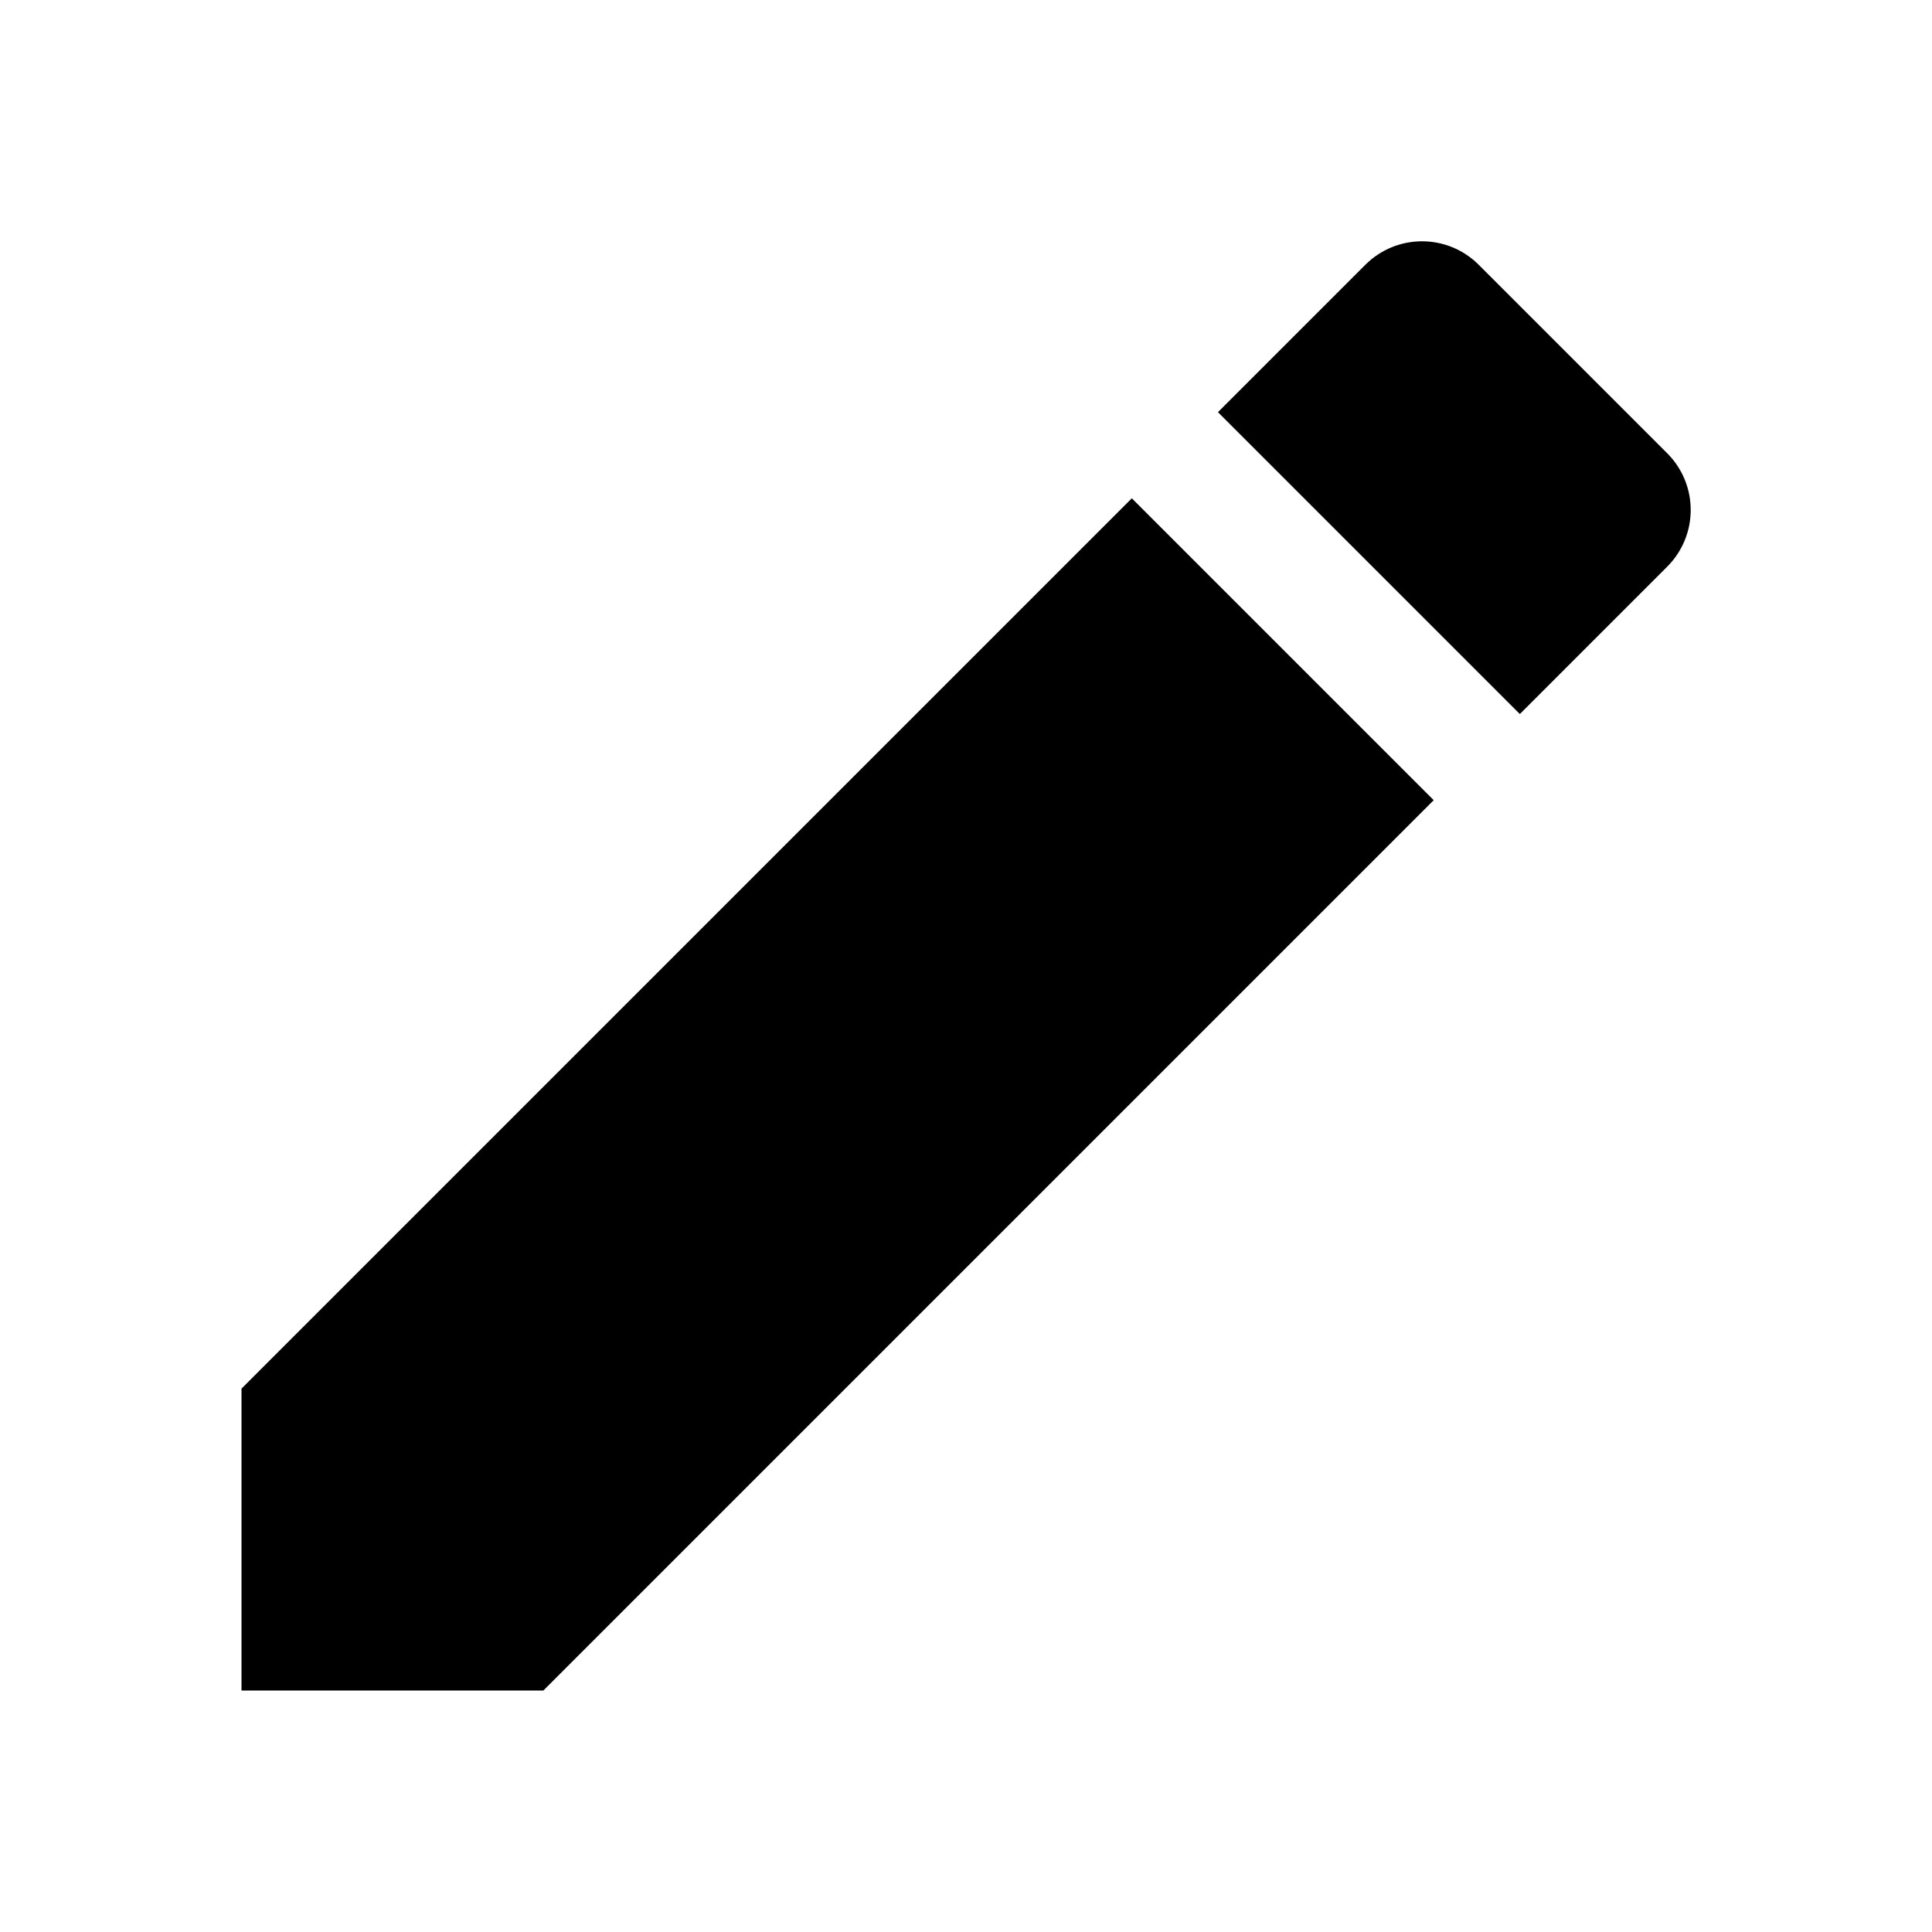
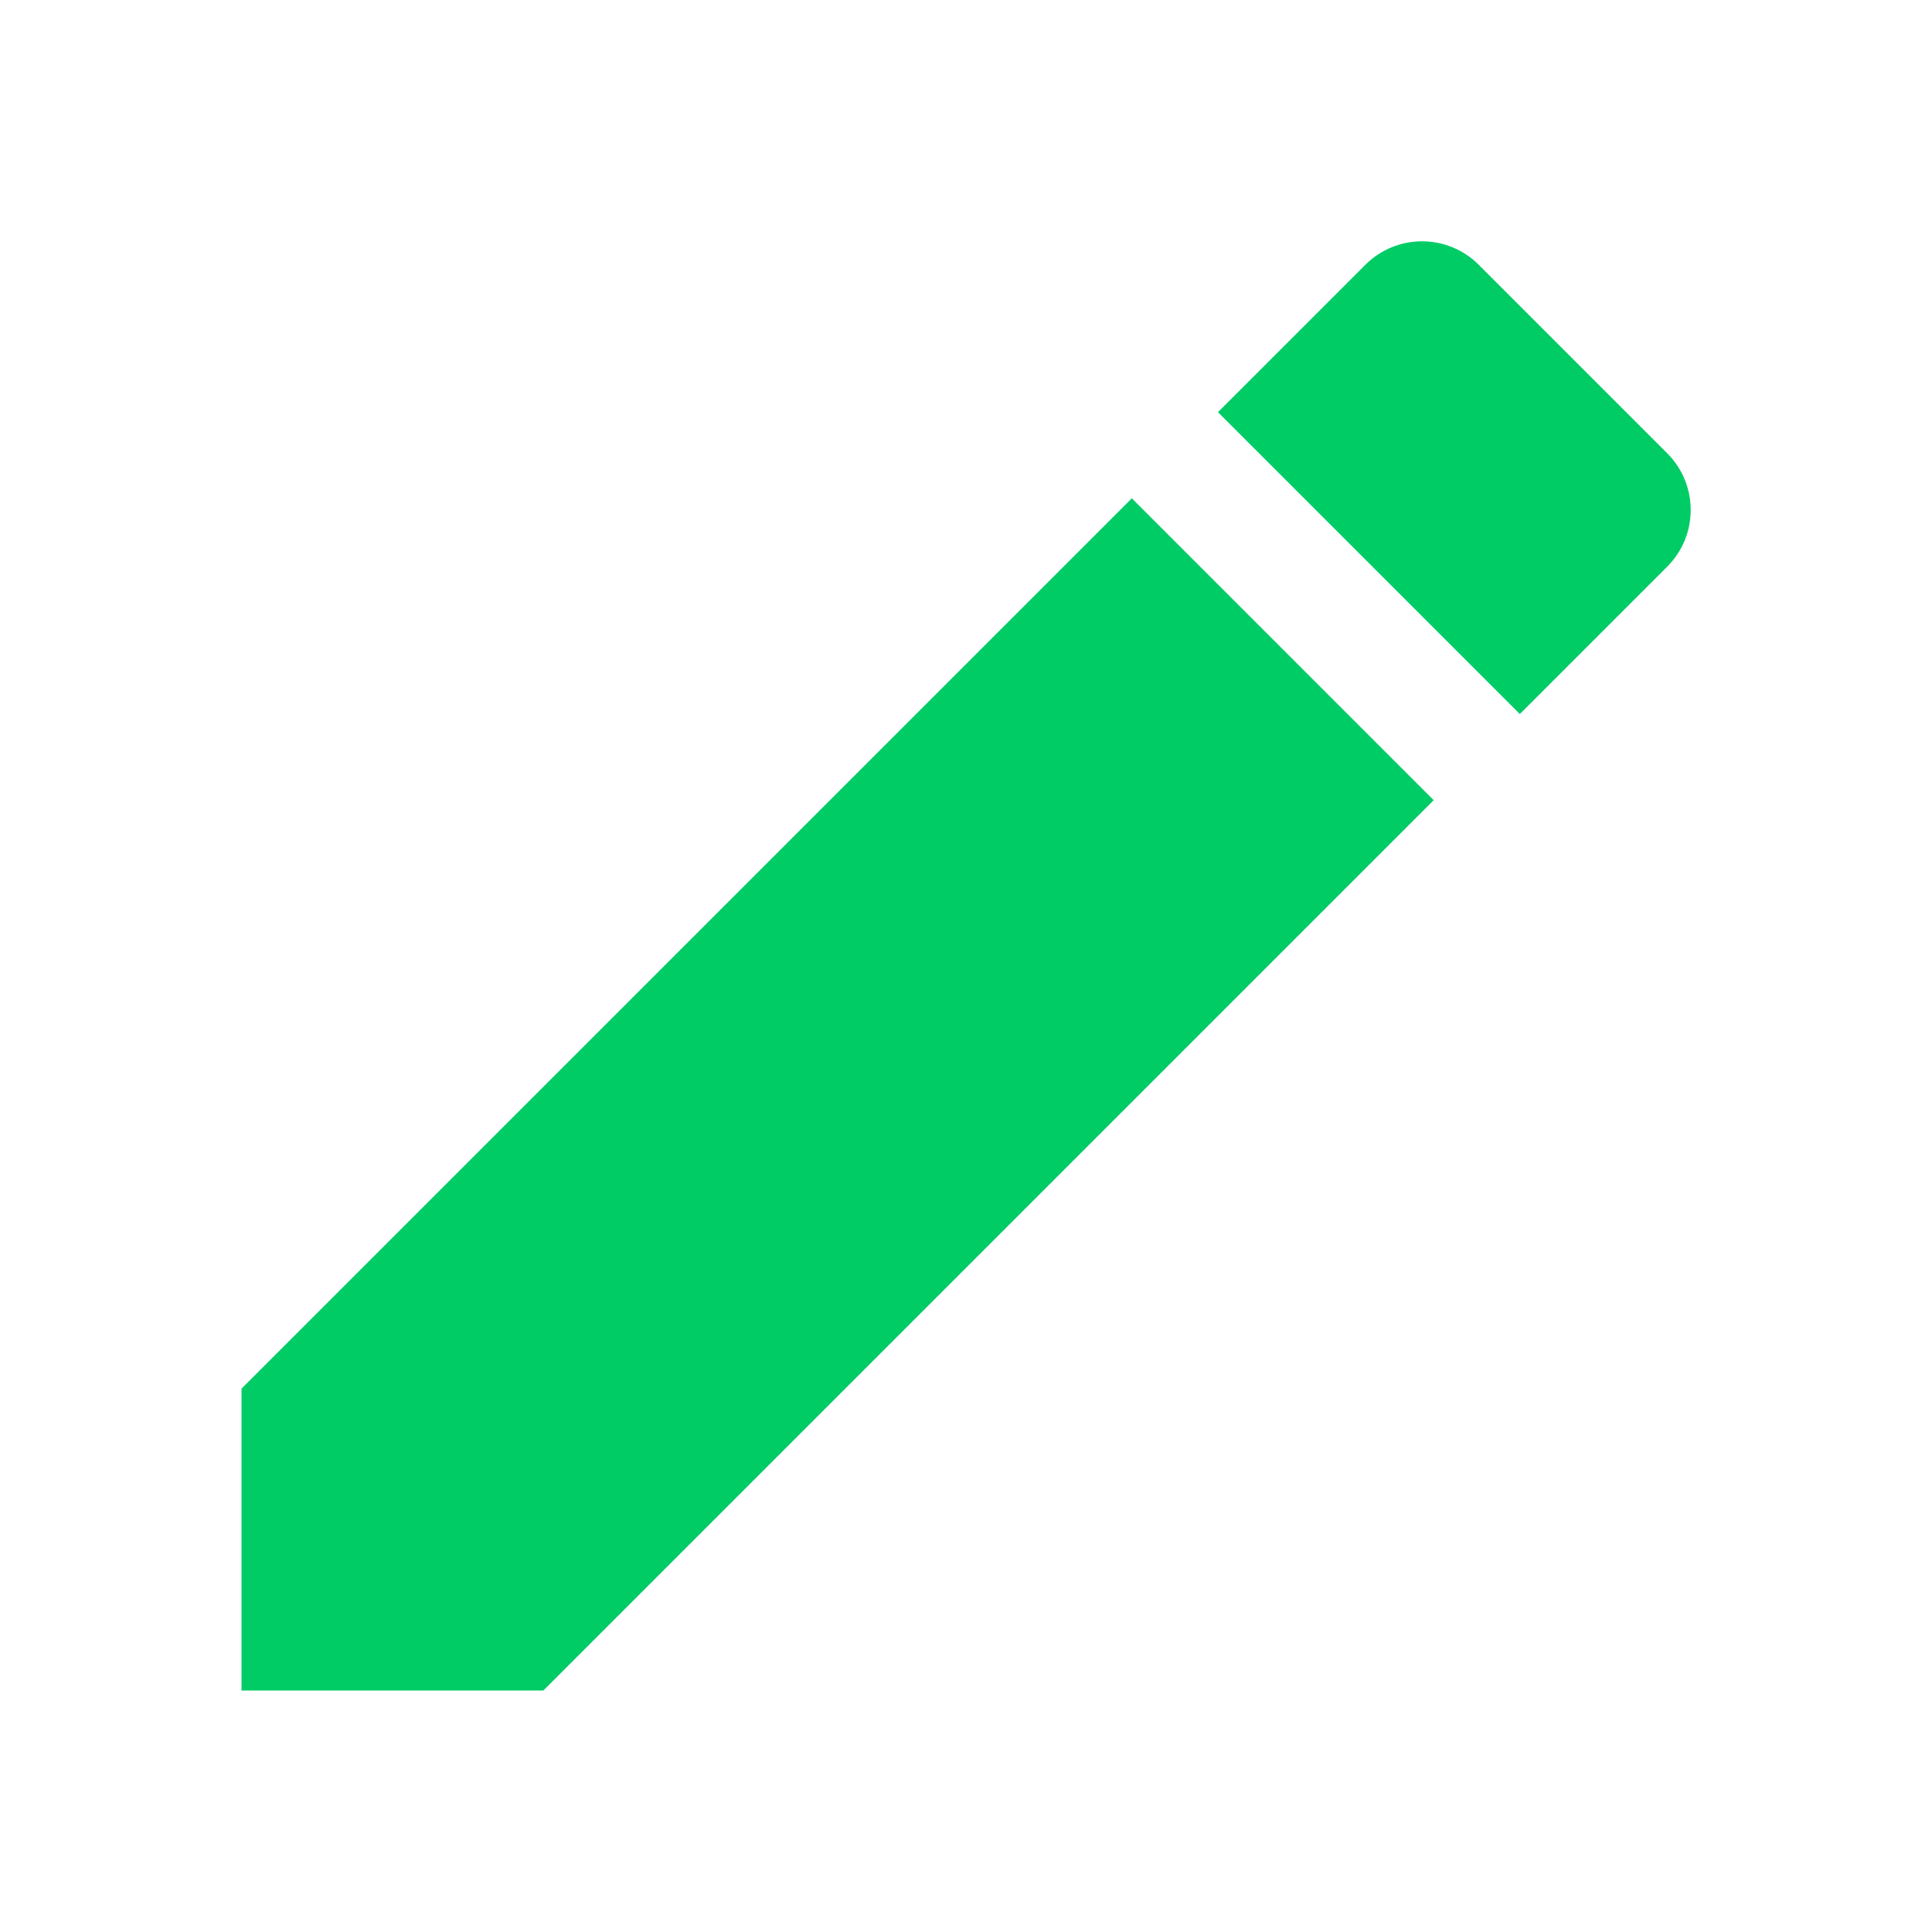
- <svg xmlns="http://www.w3.org/2000/svg" height="24px" viewBox="0 0 24 24" width="24px" fill="#000000">
+ <svg xmlns="http://www.w3.org/2000/svg" height="24px" viewBox="0 0 24 24" width="24px" fill="#00cc66">
  <path d="M0 0h24v24H0z" fill="none" />
  <path d="M3 17.25V21h3.75L17.81 9.94l-3.75-3.75L3 17.25zM20.71 7.04c.39-.39.39-1.02 0-1.41l-2.34-2.34c-.39-.39-1.02-.39-1.41 0l-1.83 1.83 3.75 3.75 1.83-1.83z" />
</svg>
